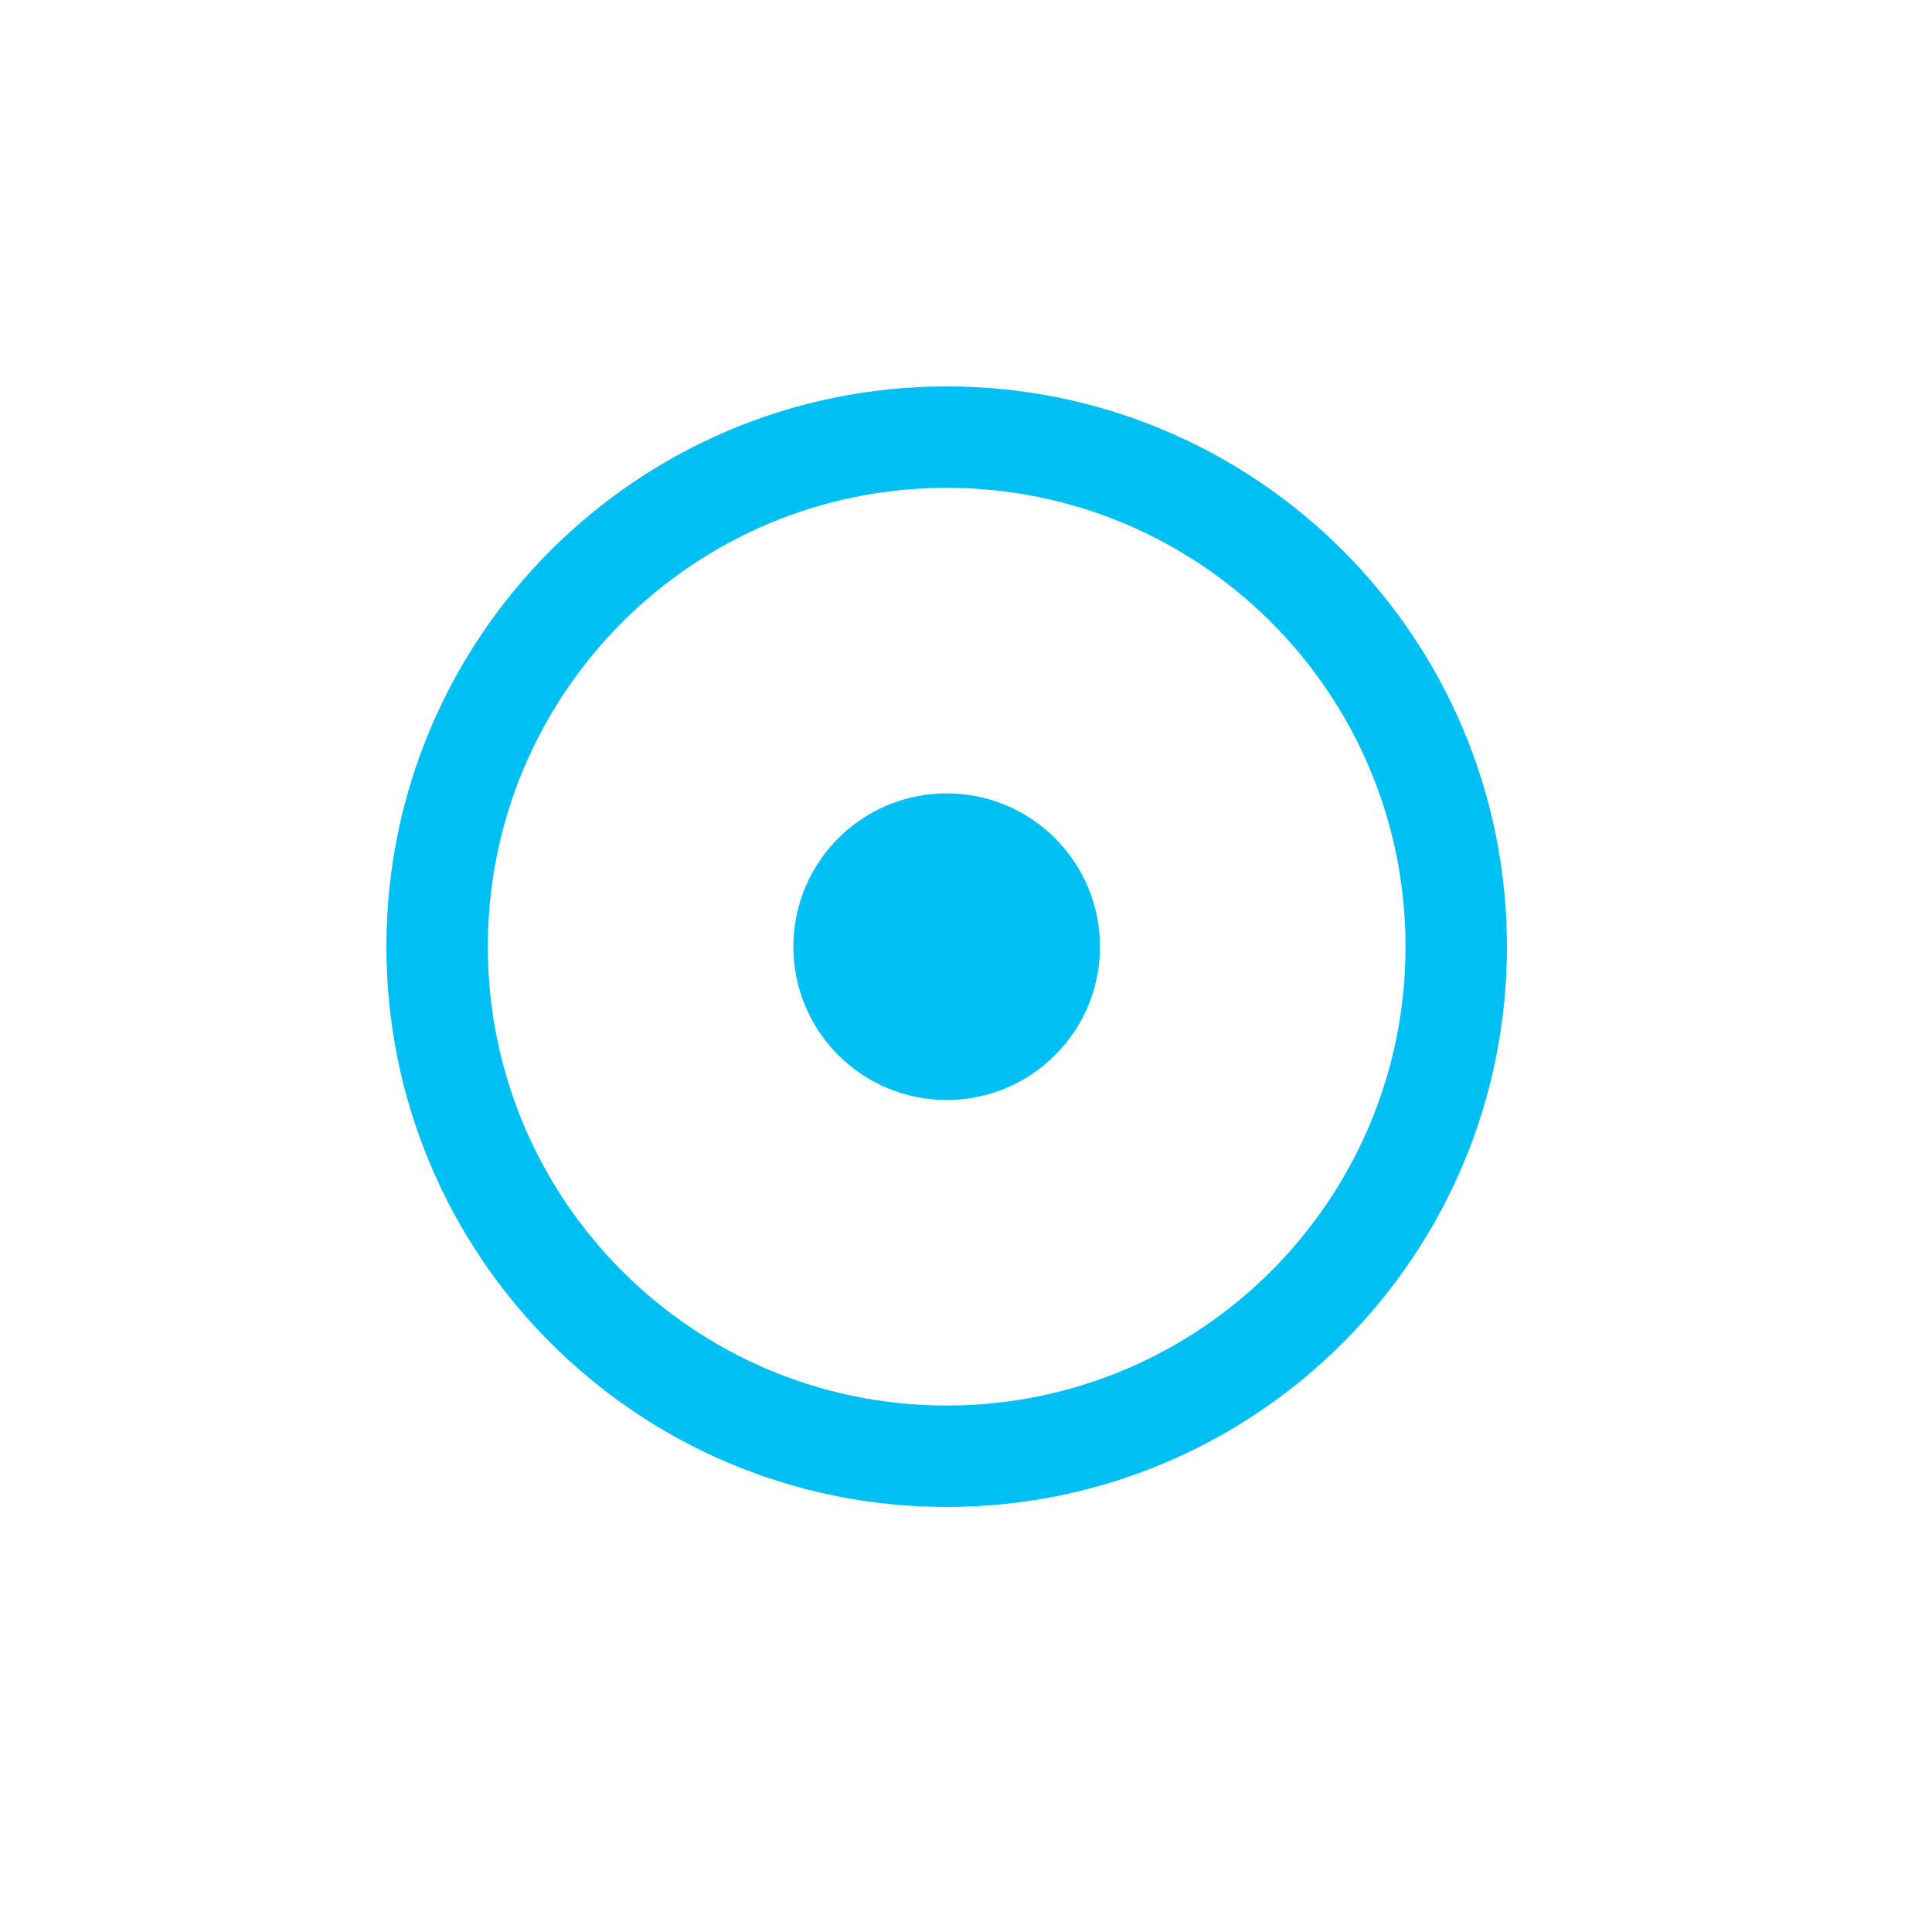
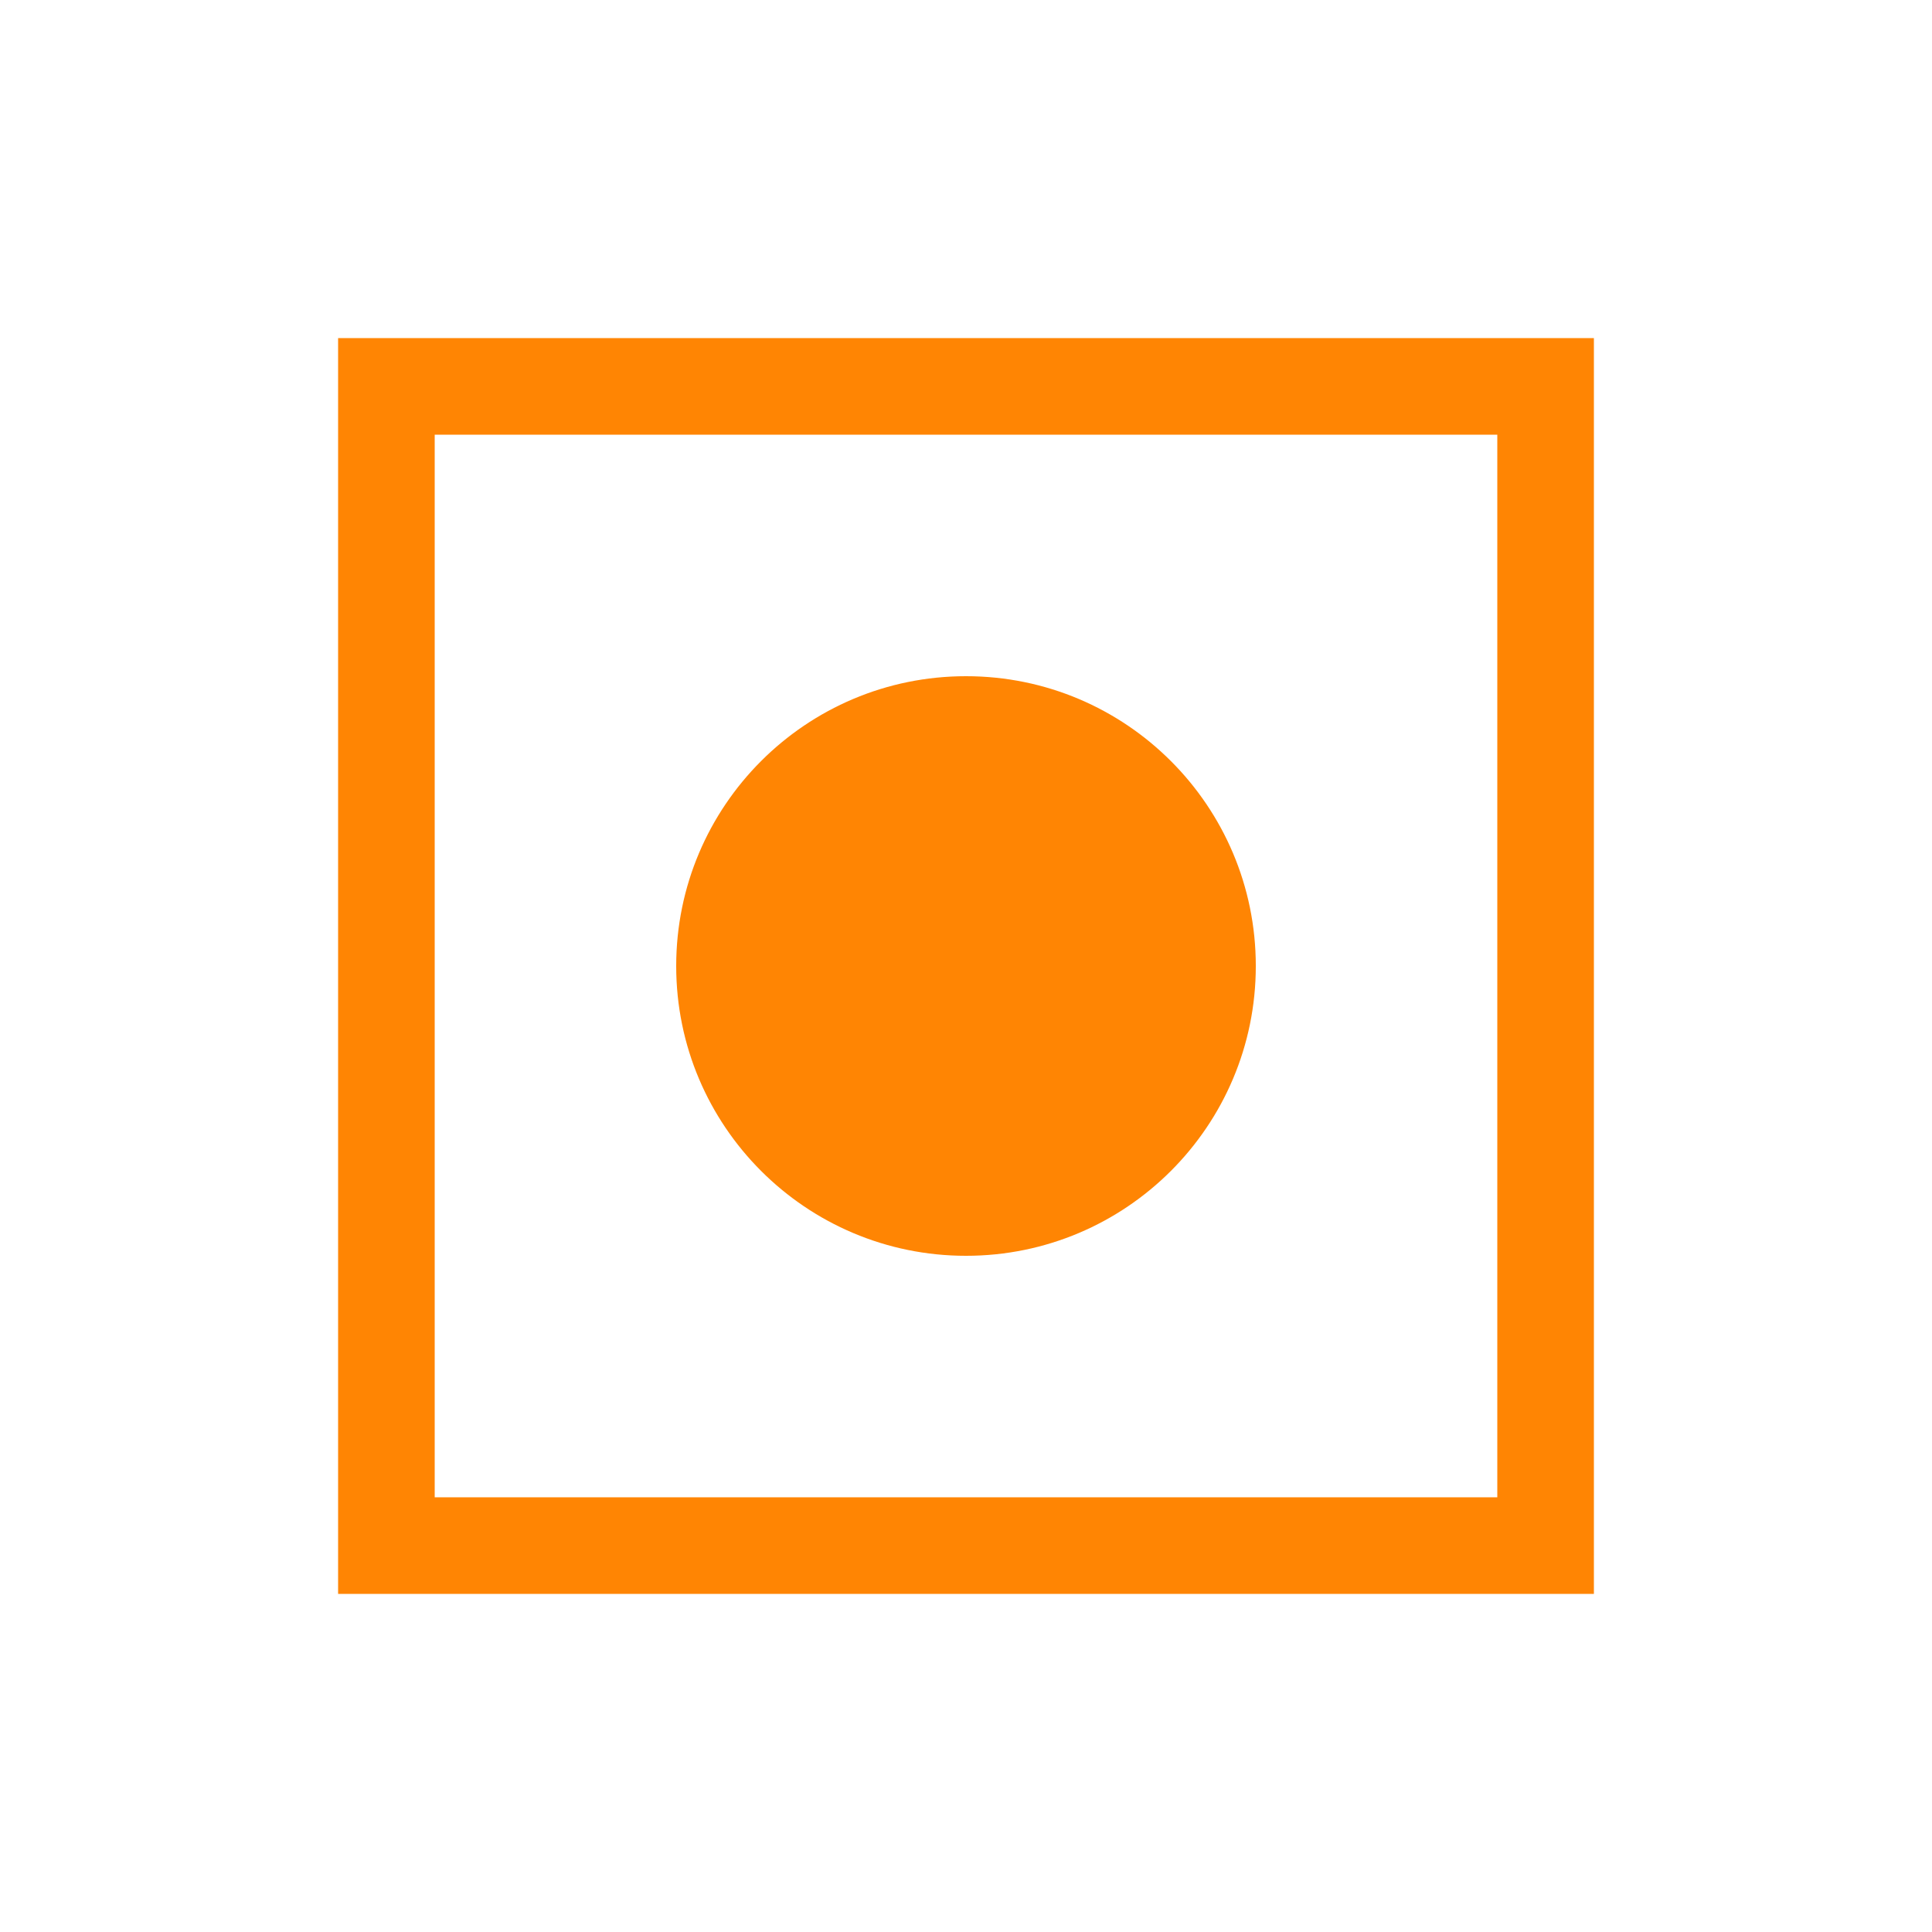
<svg xmlns="http://www.w3.org/2000/svg" preserveAspectRatio="xMidYMid" width="20" height="20" viewBox="0 0 20 20">
  <defs>
    <style>
      .cls-1 {
-         fill: #00bff3;
-         fill-rule: evenodd;
+         stroke: #ff8503;
+         stroke-width: 1px;
+         fill: none;
+       }
+ 
+       .cls-2 {
+         fill: #ff8503;
      }
    </style>
  </defs>
-   <path d="M9.800,15.600 C6.597,15.600 4.000,13.003 4.000,9.800 C4.000,6.597 6.597,4.000 9.800,4.000 C13.003,4.000 15.600,6.597 15.600,9.800 C15.600,13.003 13.003,15.600 9.800,15.600 ZM9.800,5.050 C7.177,5.050 5.050,7.177 5.050,9.800 C5.050,12.423 7.177,14.550 9.800,14.550 C12.423,14.550 14.550,12.423 14.550,9.800 C14.550,7.177 12.423,5.050 9.800,5.050 ZM9.800,11.387 C8.923,11.387 8.213,10.677 8.213,9.800 C8.213,8.923 8.923,8.213 9.800,8.213 C10.677,8.213 11.387,8.923 11.387,9.800 C11.387,10.677 10.677,11.387 9.800,11.387 Z" class="cls-1" />
+   <rect x="4" y="4" width="12" height="12" class="cls-1" />
+   <circle cx="10" cy="10" r="3" class="cls-2" />
</svg>
